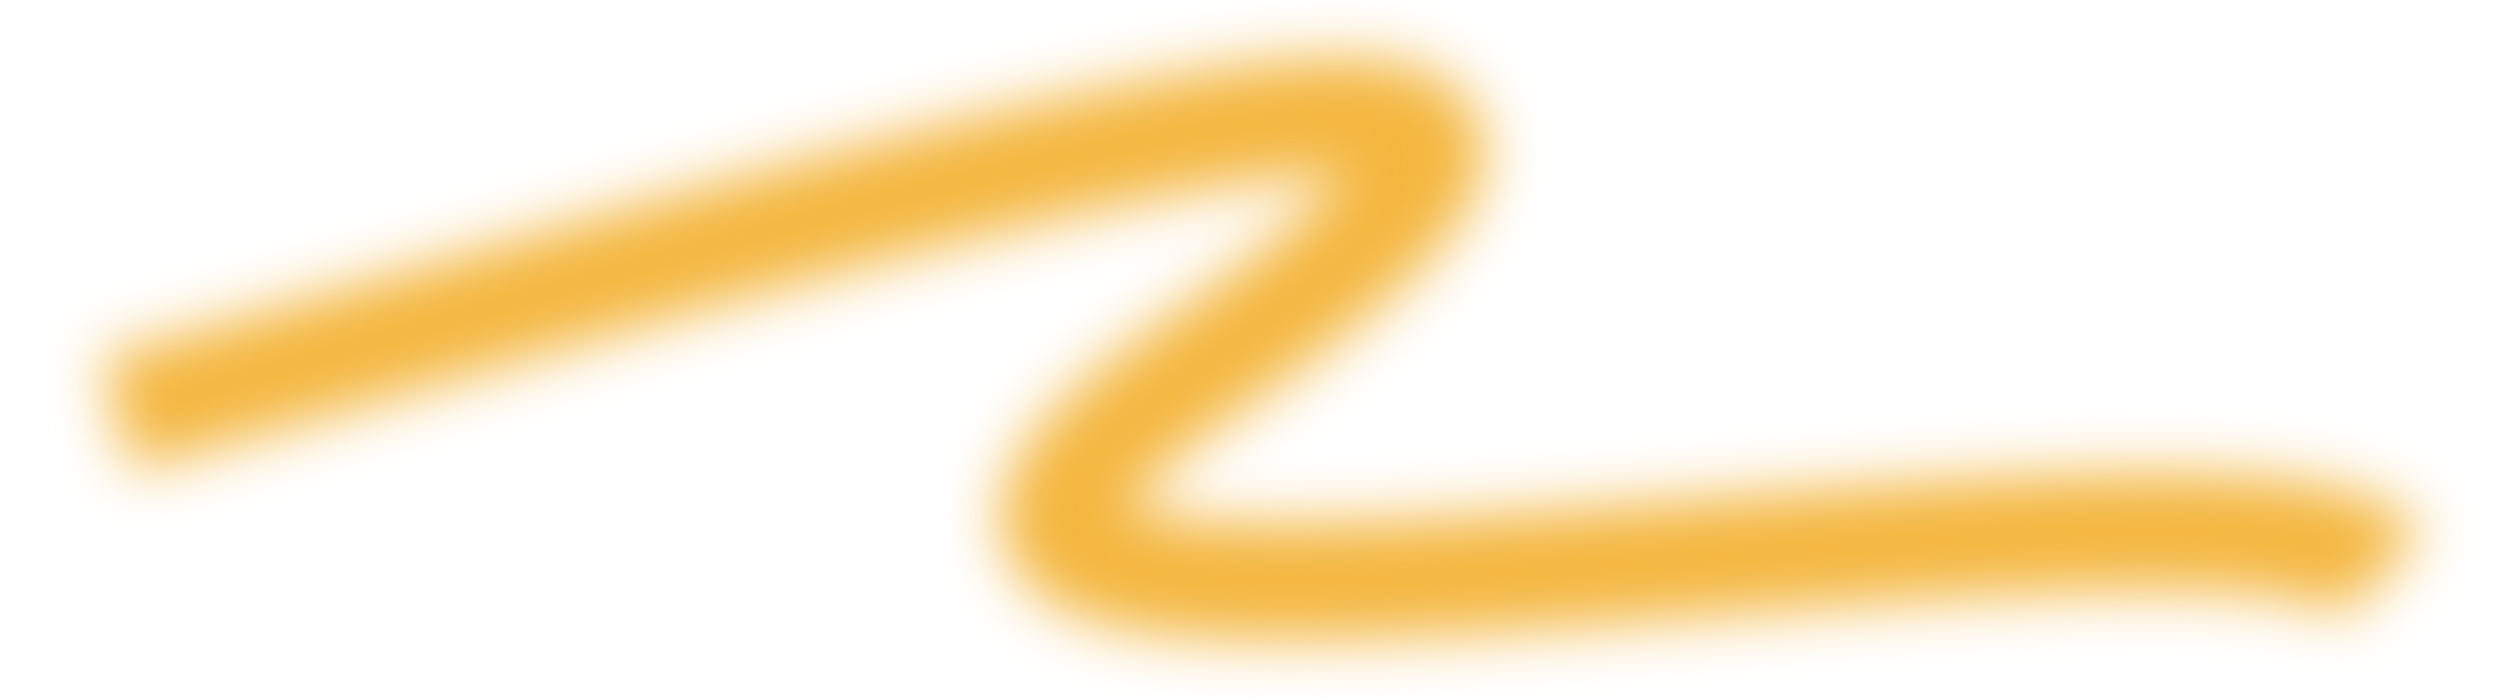
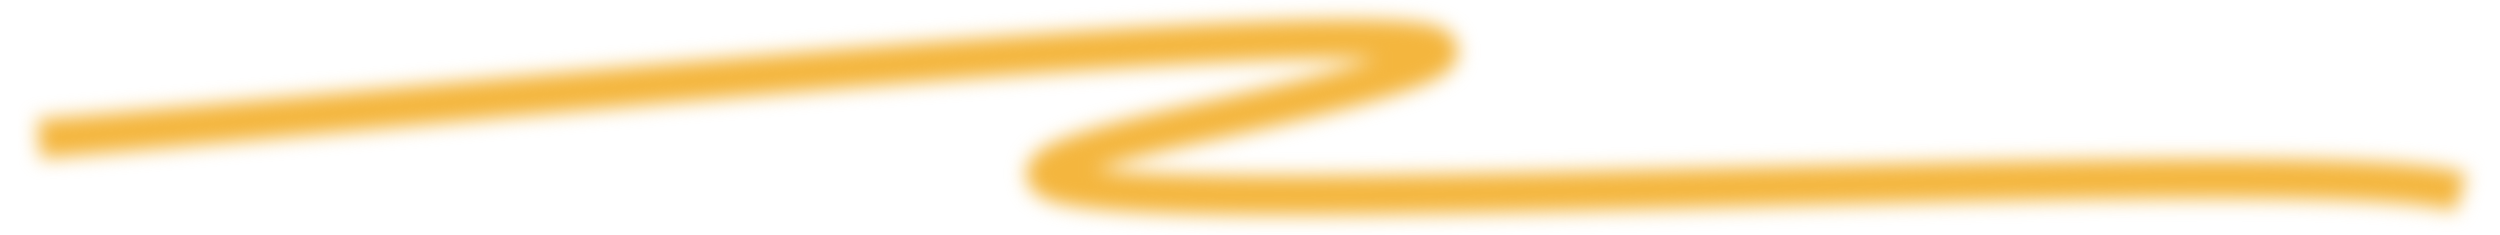
- <svg xmlns="http://www.w3.org/2000/svg" width="43" height="12" viewBox="0 0 43 12" fill="none">
-   <g filter="url(#filter0_f_180_315)">
-     <path d="M2 7.11C8.124 5.583 34.231 -3.069 20.694 6.283C9.805 13.806 38.099 7.11 41 9.846" stroke="#F4B63E" stroke-width="2" />
+ <svg xmlns="http://www.w3.org/2000/svg" width="128" height="12" viewBox="0 0 128 12" fill="none">
+   <g filter="url(#filter0_f_934_5503)">
+     <path d="M2 7.11C21.471 5.583 104.479 -3.069 61.438 6.283C26.815 13.806 116.777 7.11 126 9.846" stroke="#F4B63E" stroke-width="2" />
  </g>
  <defs>
-     <filter id="filter0_f_180_315" x="0.758" y="0" width="41.928" height="12" filterUnits="userSpaceOnUse" color-interpolation-filters="sRGB">
+     <filter id="filter0_f_934_5503" x="0.922" y="0" width="126.363" height="12" filterUnits="userSpaceOnUse" color-interpolation-filters="sRGB">
      <feFlood flood-opacity="0" result="BackgroundImageFix" />
      <feBlend mode="normal" in="SourceGraphic" in2="BackgroundImageFix" result="shape" />
-       <feGaussianBlur stdDeviation="0.5" result="effect1_foregroundBlur_180_315" />
+       <feGaussianBlur stdDeviation="0.5" result="effect1_foregroundBlur_934_5503" />
    </filter>
  </defs>
</svg>
